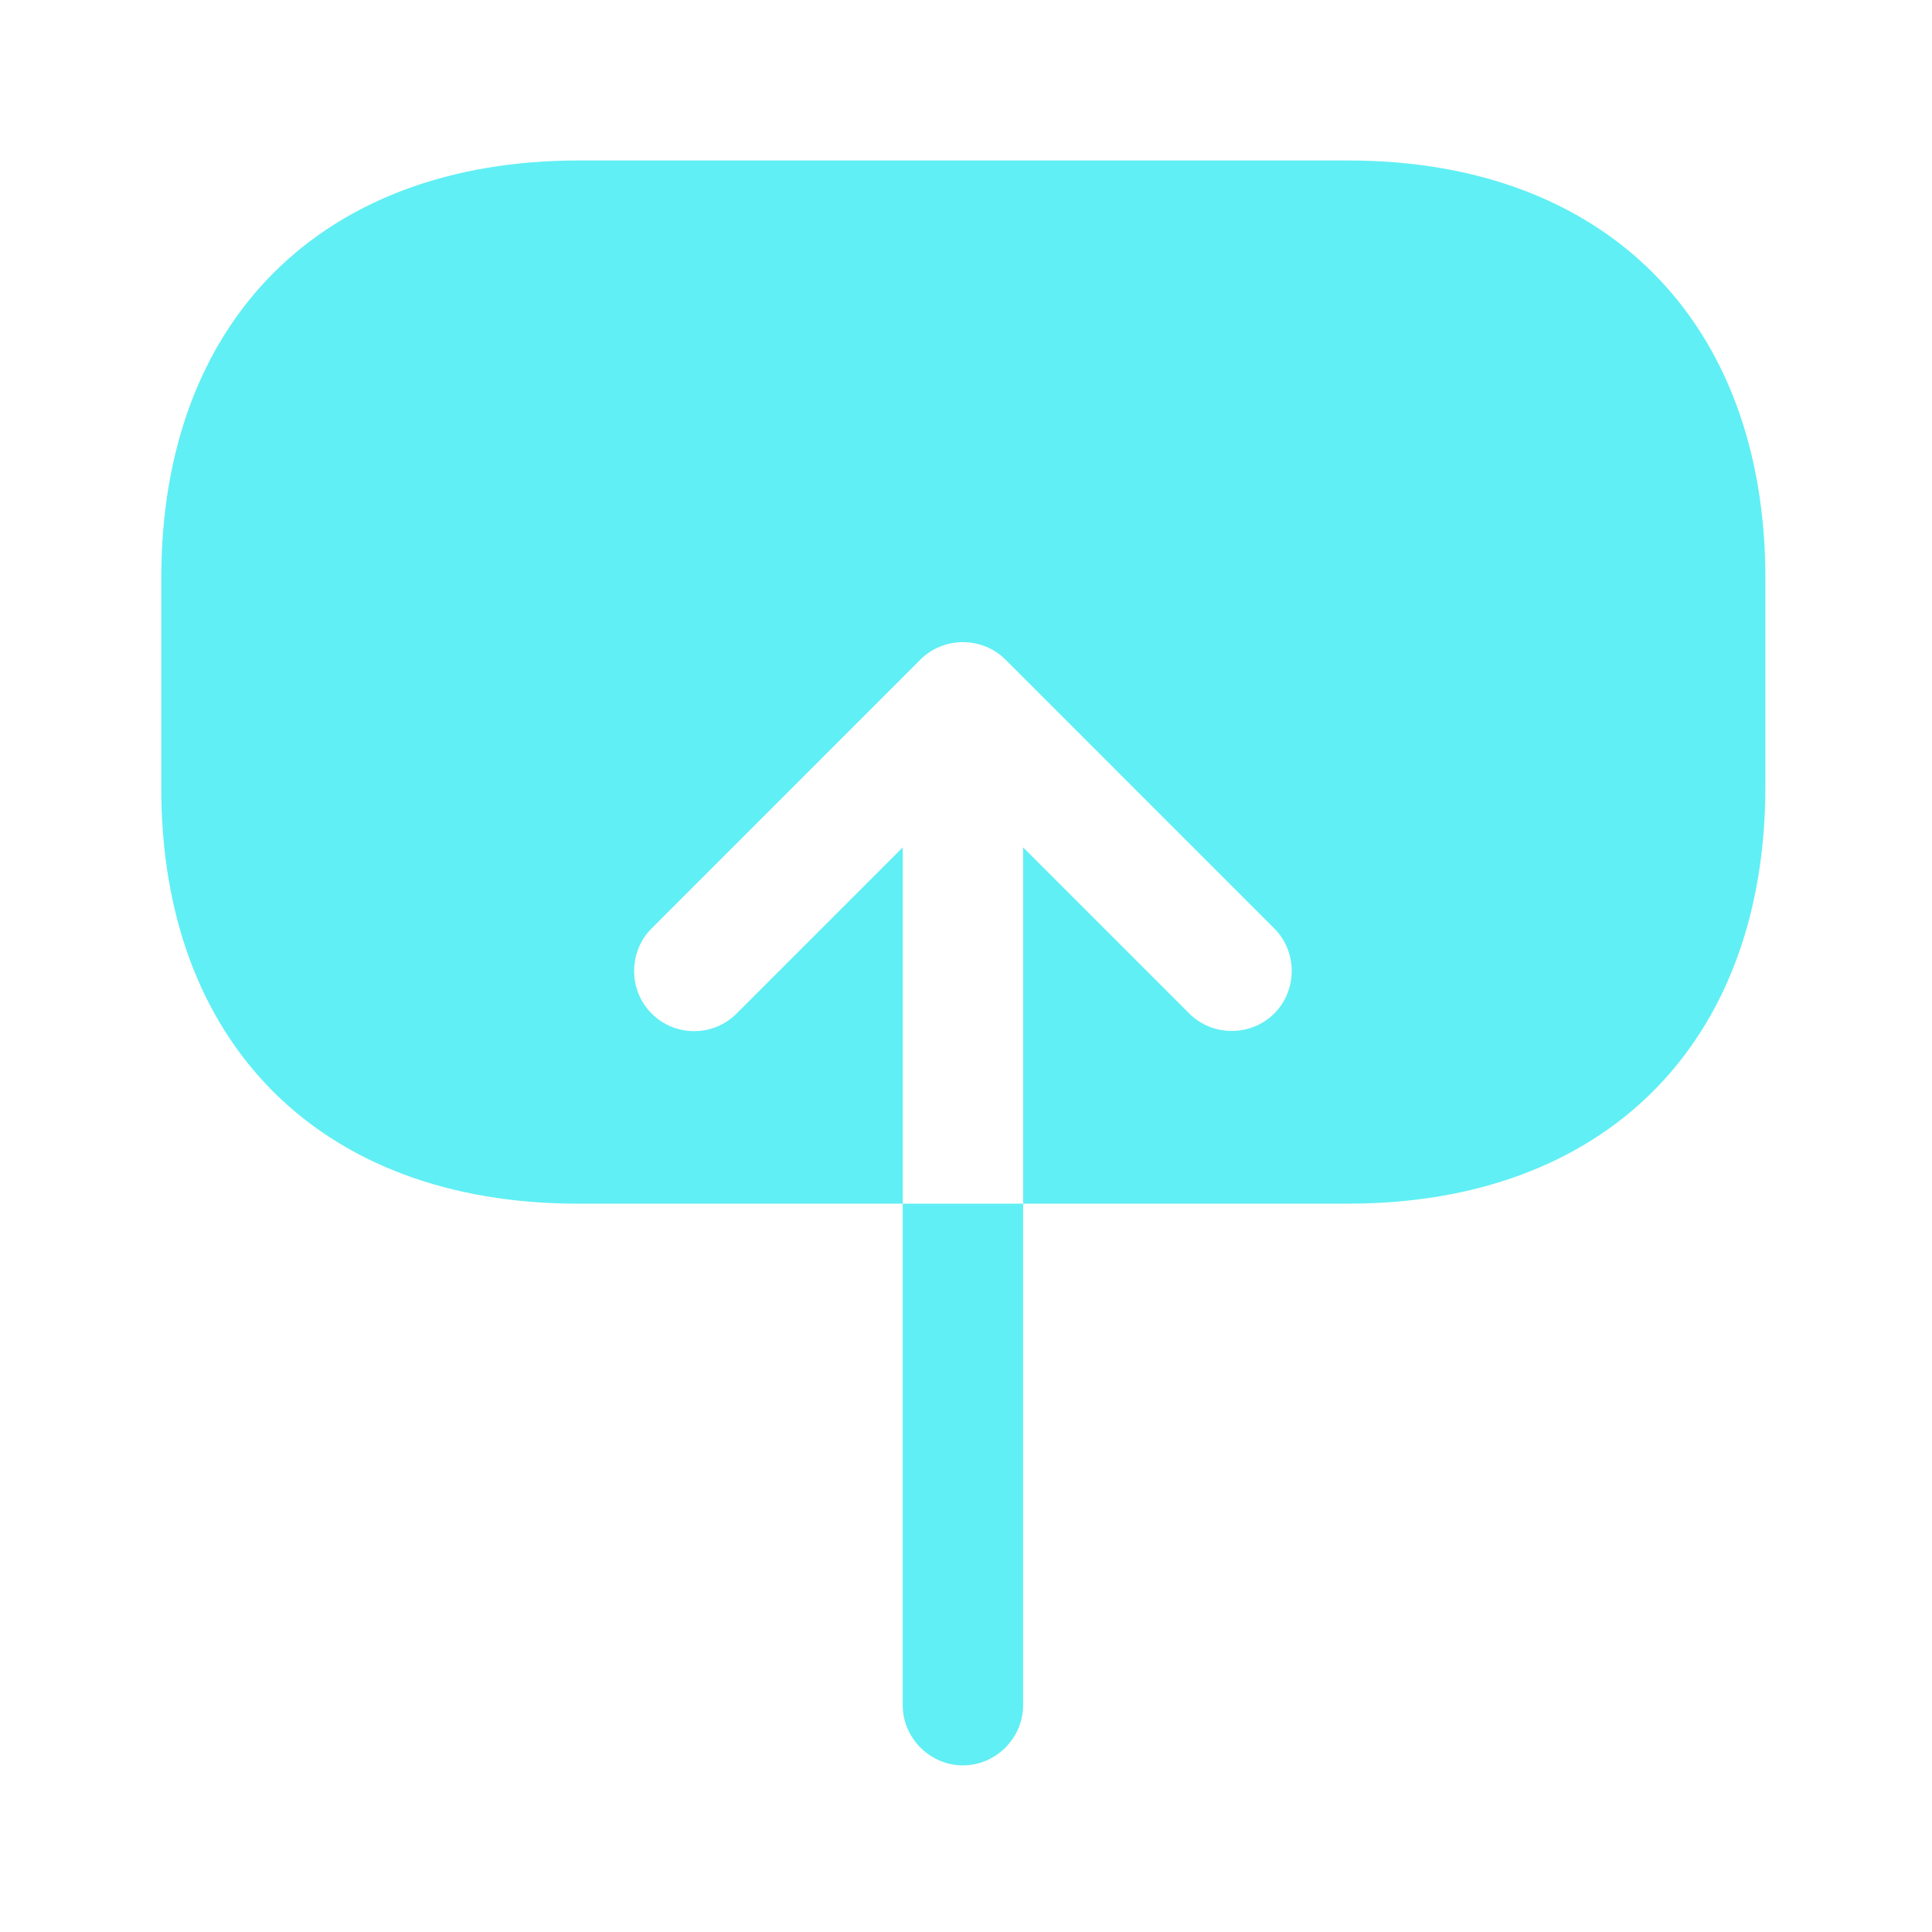
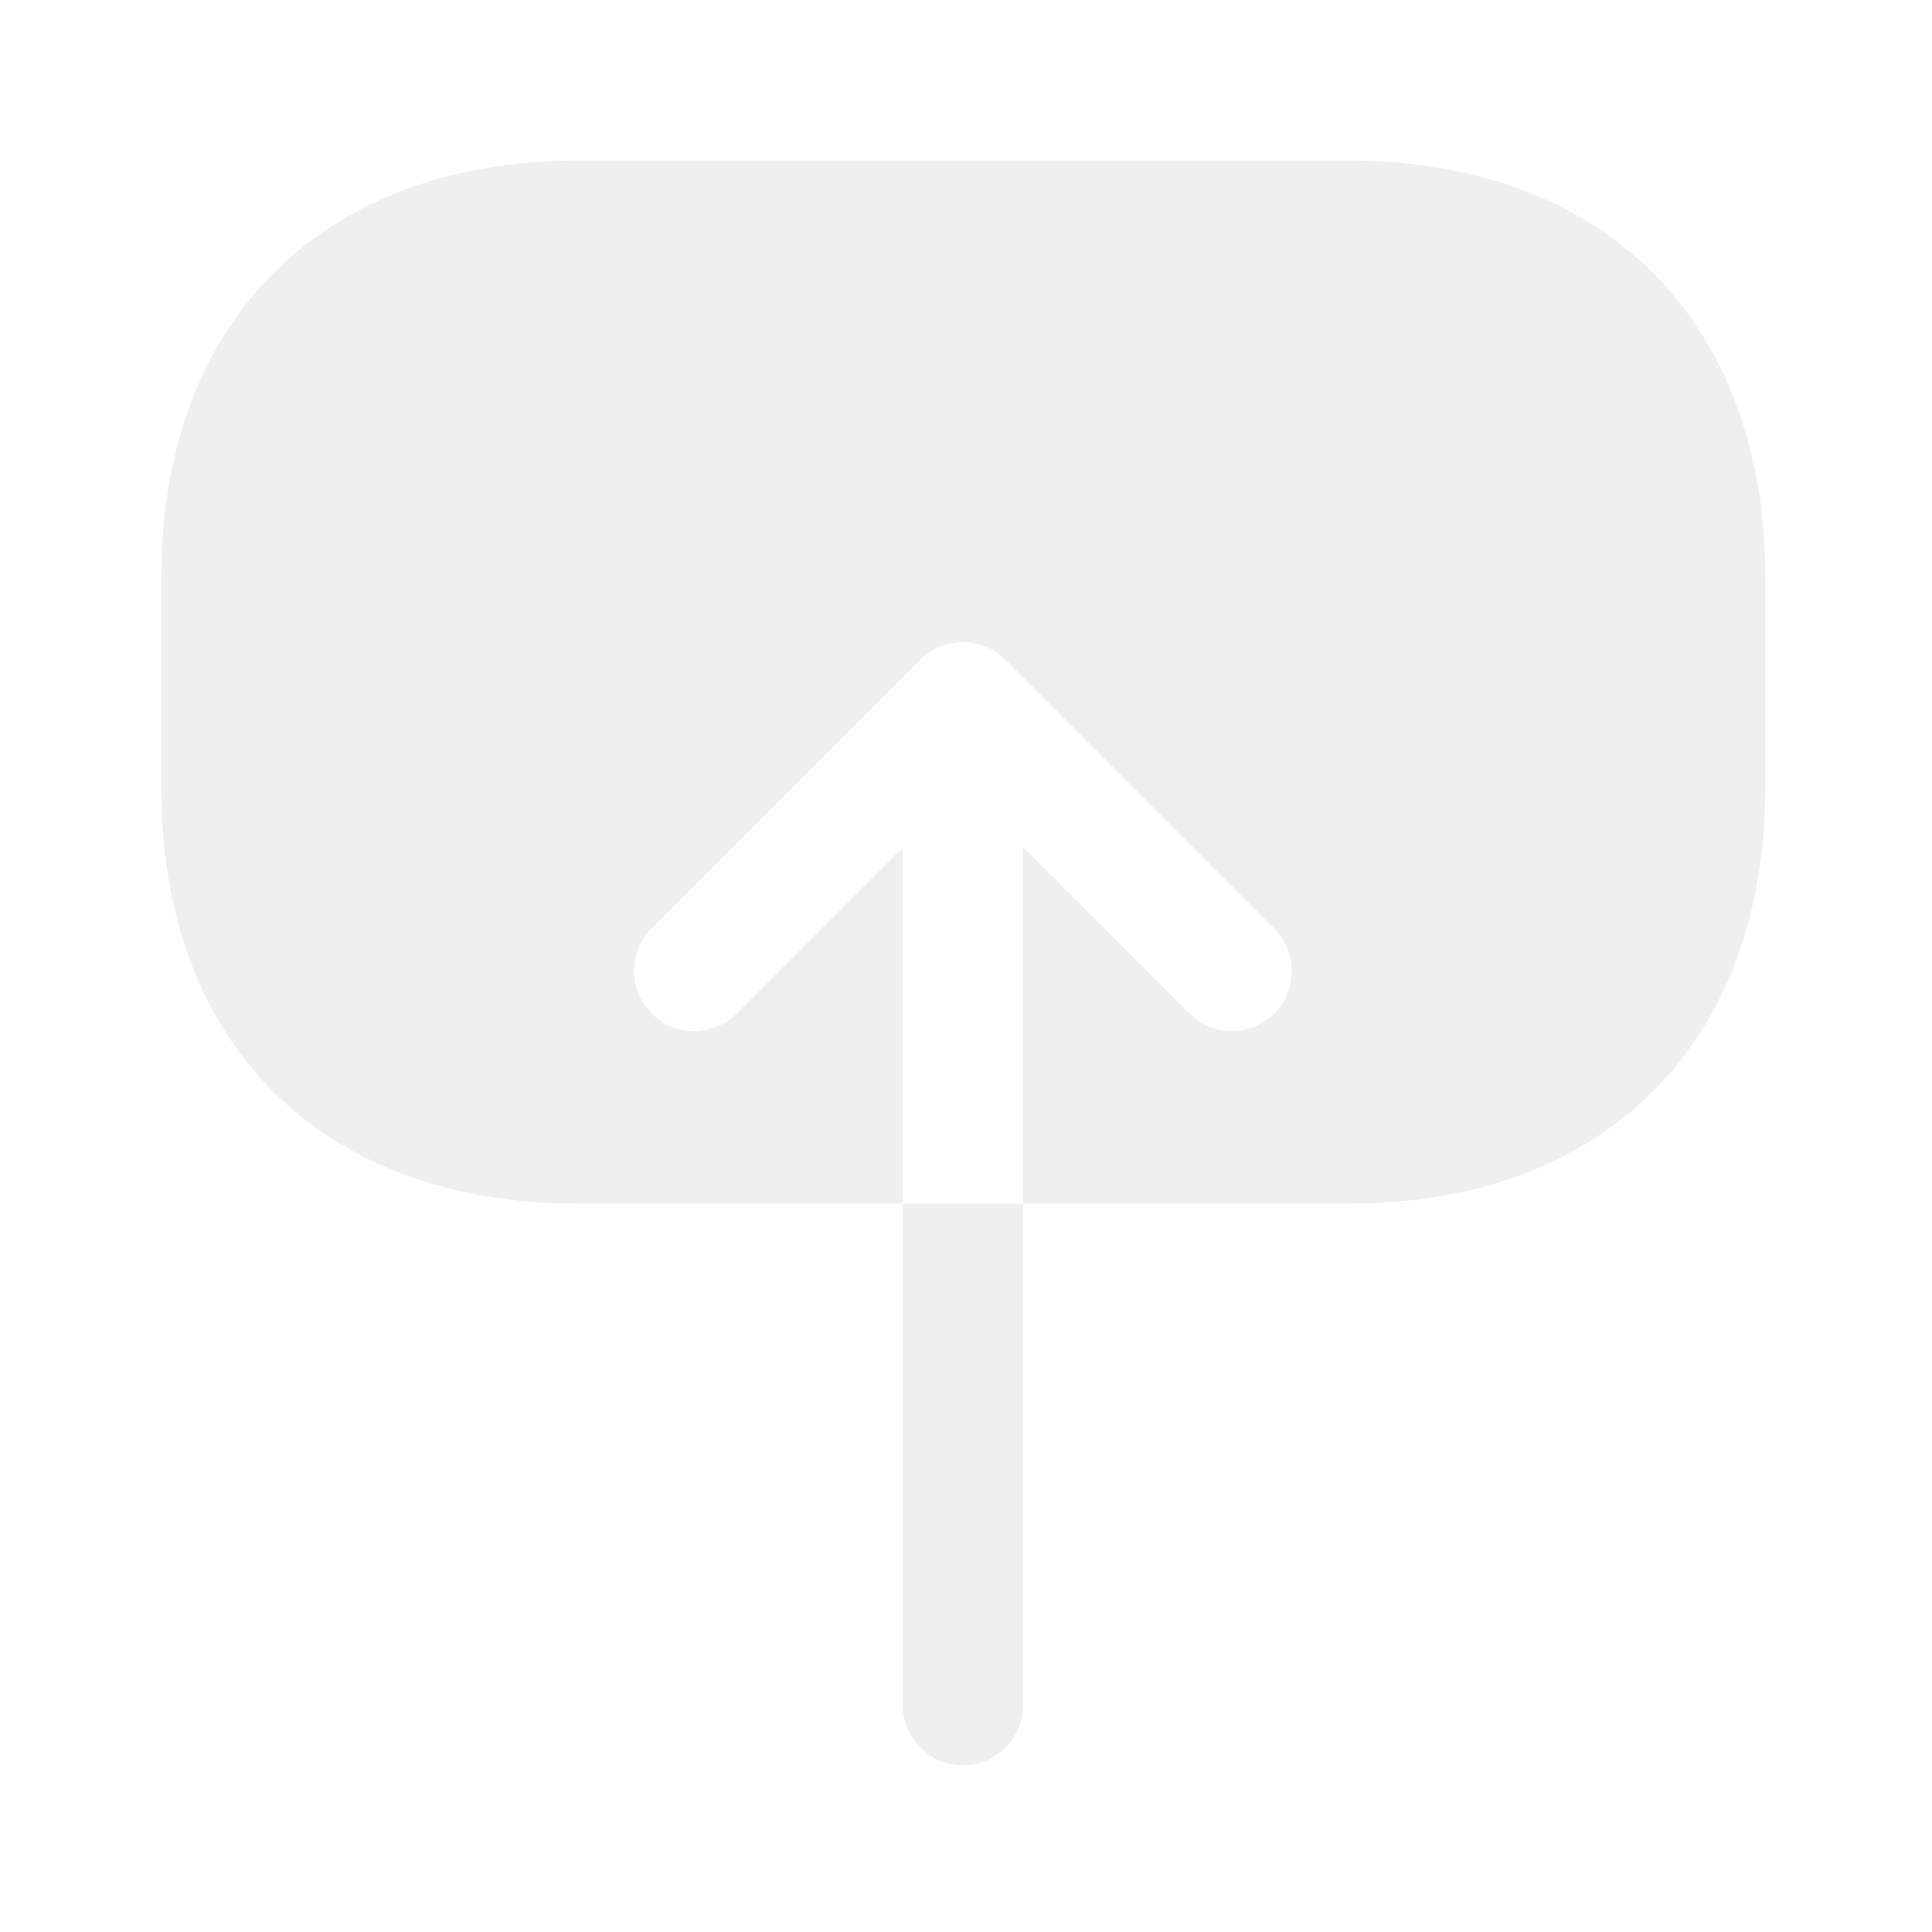
<svg xmlns="http://www.w3.org/2000/svg" width="138" height="138" viewBox="0 0 138 138" fill="none">
-   <path d="M41.268 85.976L64.482 85.976L64.482 60.527L52.617 72.392C51.758 73.252 50.669 73.653 49.58 73.653C48.49 73.653 47.401 73.252 46.542 72.392C44.879 70.73 44.879 67.979 46.542 66.317L65.743 47.115C67.405 45.453 70.156 45.453 71.819 47.115L91.02 66.317C92.682 67.979 92.682 70.73 91.02 72.392C89.358 74.054 86.607 74.054 84.945 72.392L73.08 60.527L73.08 85.976L96.293 85.976C114.635 85.976 126.099 74.513 126.099 56.171L126.099 41.326C126.099 22.927 114.635 11.463 96.293 11.463L41.326 11.463C22.984 11.463 11.521 22.927 11.521 41.269L11.521 56.171C11.463 74.513 22.927 85.976 41.268 85.976Z" fill="#60EFF4" />
-   <path d="M64.481 121.8C64.481 124.15 66.43 126.099 68.78 126.099C71.13 126.099 73.079 124.15 73.079 121.8L73.079 85.976L64.481 85.976L64.481 121.8Z" fill="#60EFF4" />
+   <path d="M41.268 85.976L64.482 85.976L64.482 60.527L52.617 72.392C51.758 73.252 50.669 73.653 49.58 73.653C48.49 73.653 47.401 73.252 46.542 72.392C44.879 70.73 44.879 67.979 46.542 66.317L65.743 47.115C67.405 45.453 70.156 45.453 71.819 47.115L91.02 66.317C92.682 67.979 92.682 70.73 91.02 72.392C89.358 74.054 86.607 74.054 84.945 72.392L73.08 60.527L73.08 85.976L96.293 85.976C114.635 85.976 126.099 74.513 126.099 56.171L126.099 41.326C126.099 22.927 114.635 11.463 96.293 11.463L41.326 11.463C22.984 11.463 11.521 22.927 11.521 41.269L11.521 56.171C11.463 74.513 22.927 85.976 41.268 85.976Z" fill="#EFEFEF" />
+   <path d="M64.481 121.8C64.481 124.15 66.43 126.099 68.78 126.099C71.13 126.099 73.079 124.15 73.079 121.8L73.079 85.976L64.481 85.976L64.481 121.8Z" fill="#EFEFEF" />
</svg>
